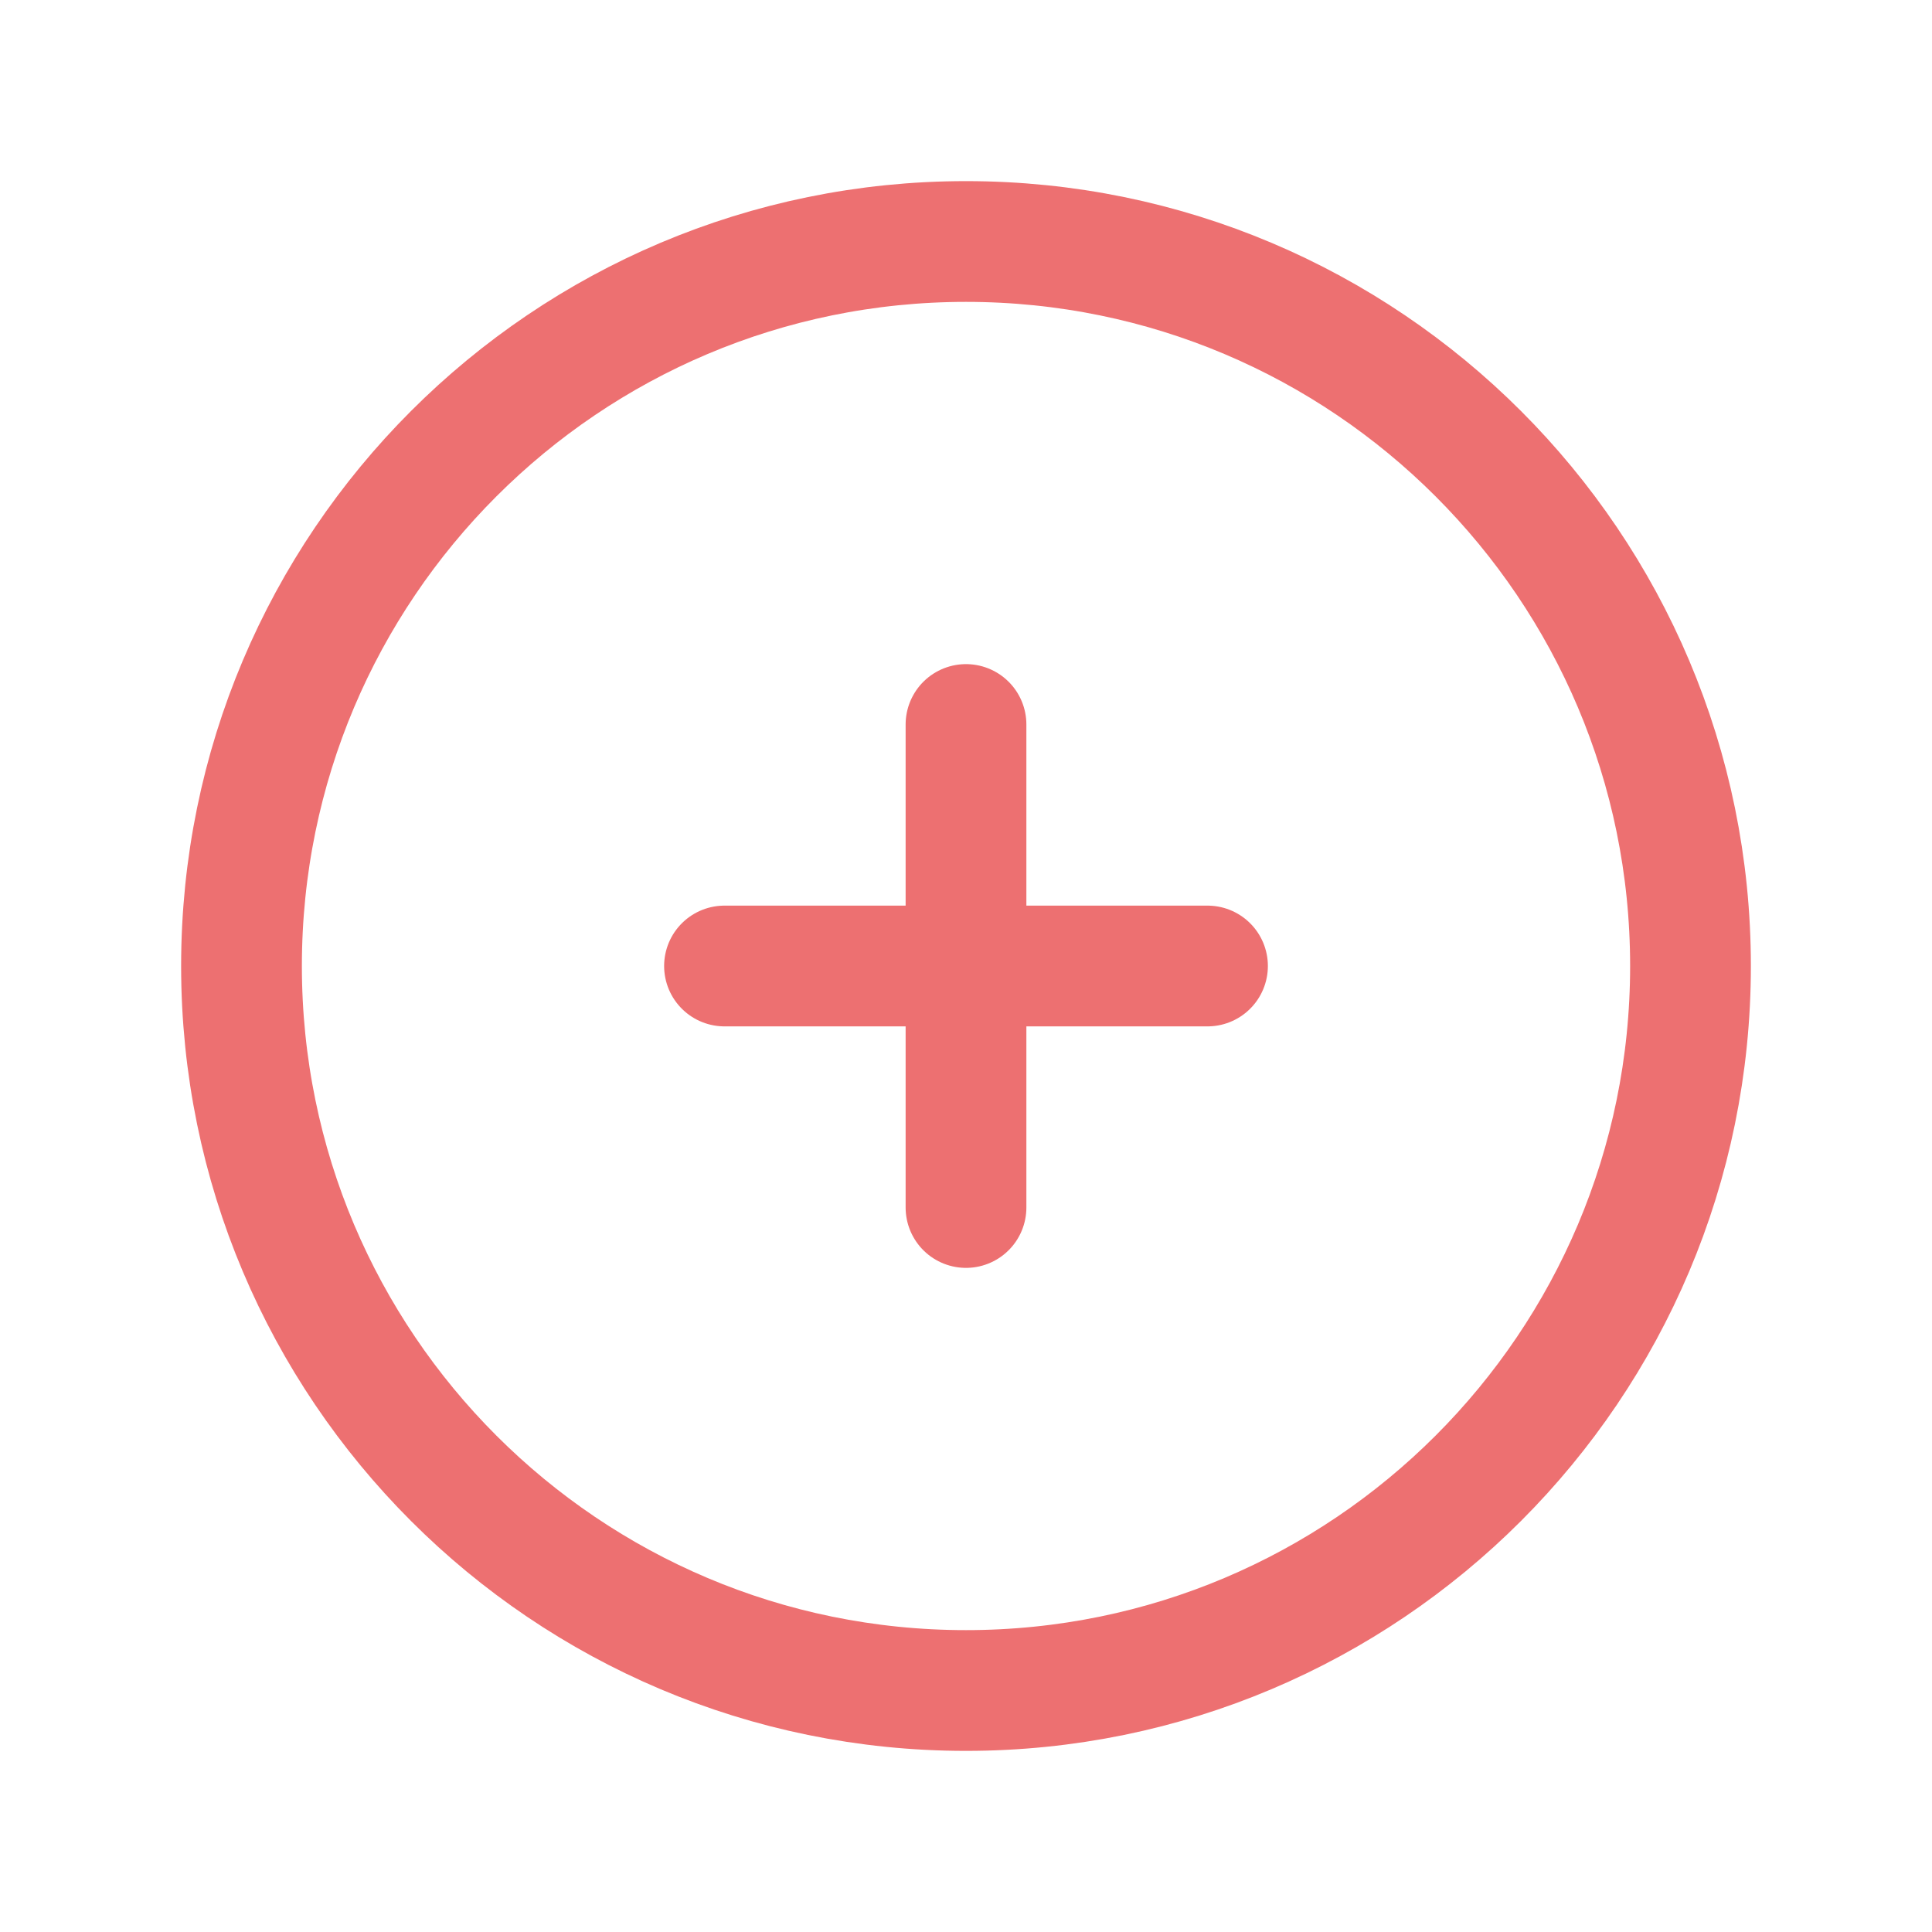
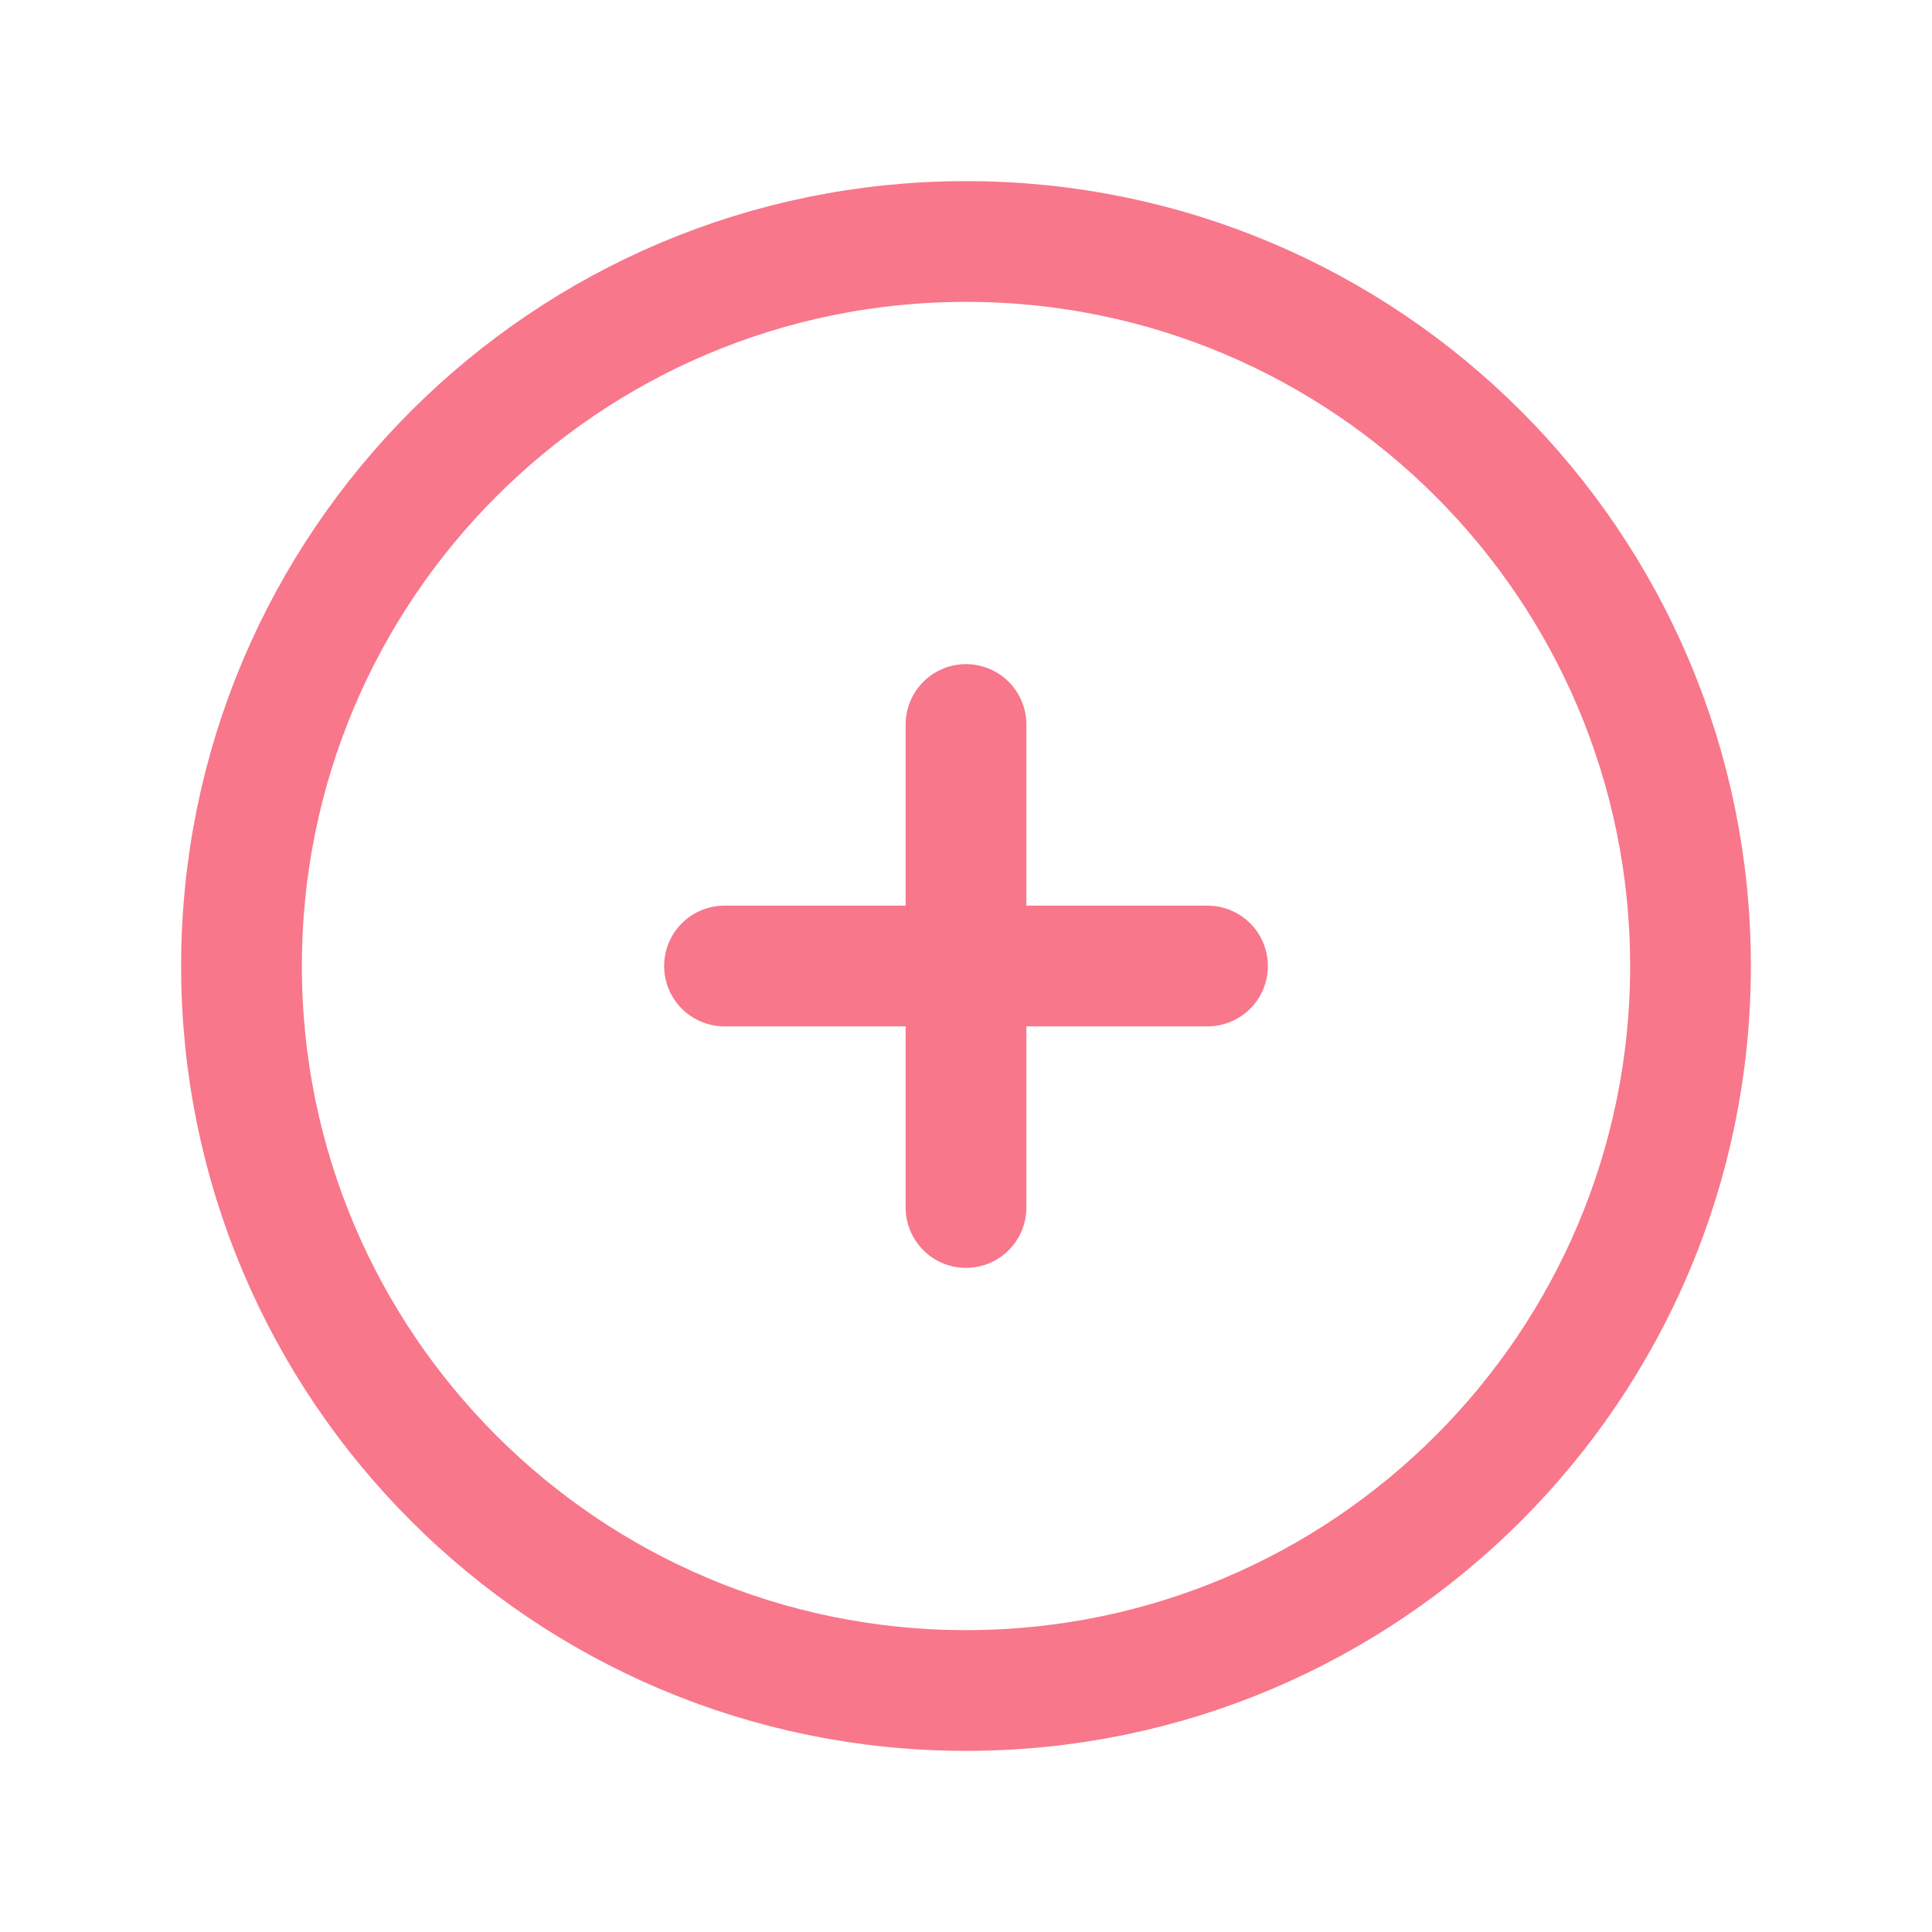
- <svg xmlns="http://www.w3.org/2000/svg" class="icon icon-tabler icon-tabler-circle-plus" width="44" height="44" viewBox="0 0 24 24" stroke-width="1.5" stroke="#ED7071" fill="none" stroke-linecap="round" stroke-linejoin="round">
+ <svg xmlns="http://www.w3.org/2000/svg" class="icon icon-tabler icon-tabler-circle-plus" width="44" height="44" viewBox="0 0 24 24" stroke-width="1.5" stroke="#f8778B" fill="none" stroke-linecap="round" stroke-linejoin="round">
  <path stroke="none" d="M0 0h24v24H0z" fill="none" />
  <circle cx="12" cy="12" r="9" />
  <line x1="9" y1="12" x2="15" y2="12" />
  <line x1="12" y1="9" x2="12" y2="15" />
</svg>
